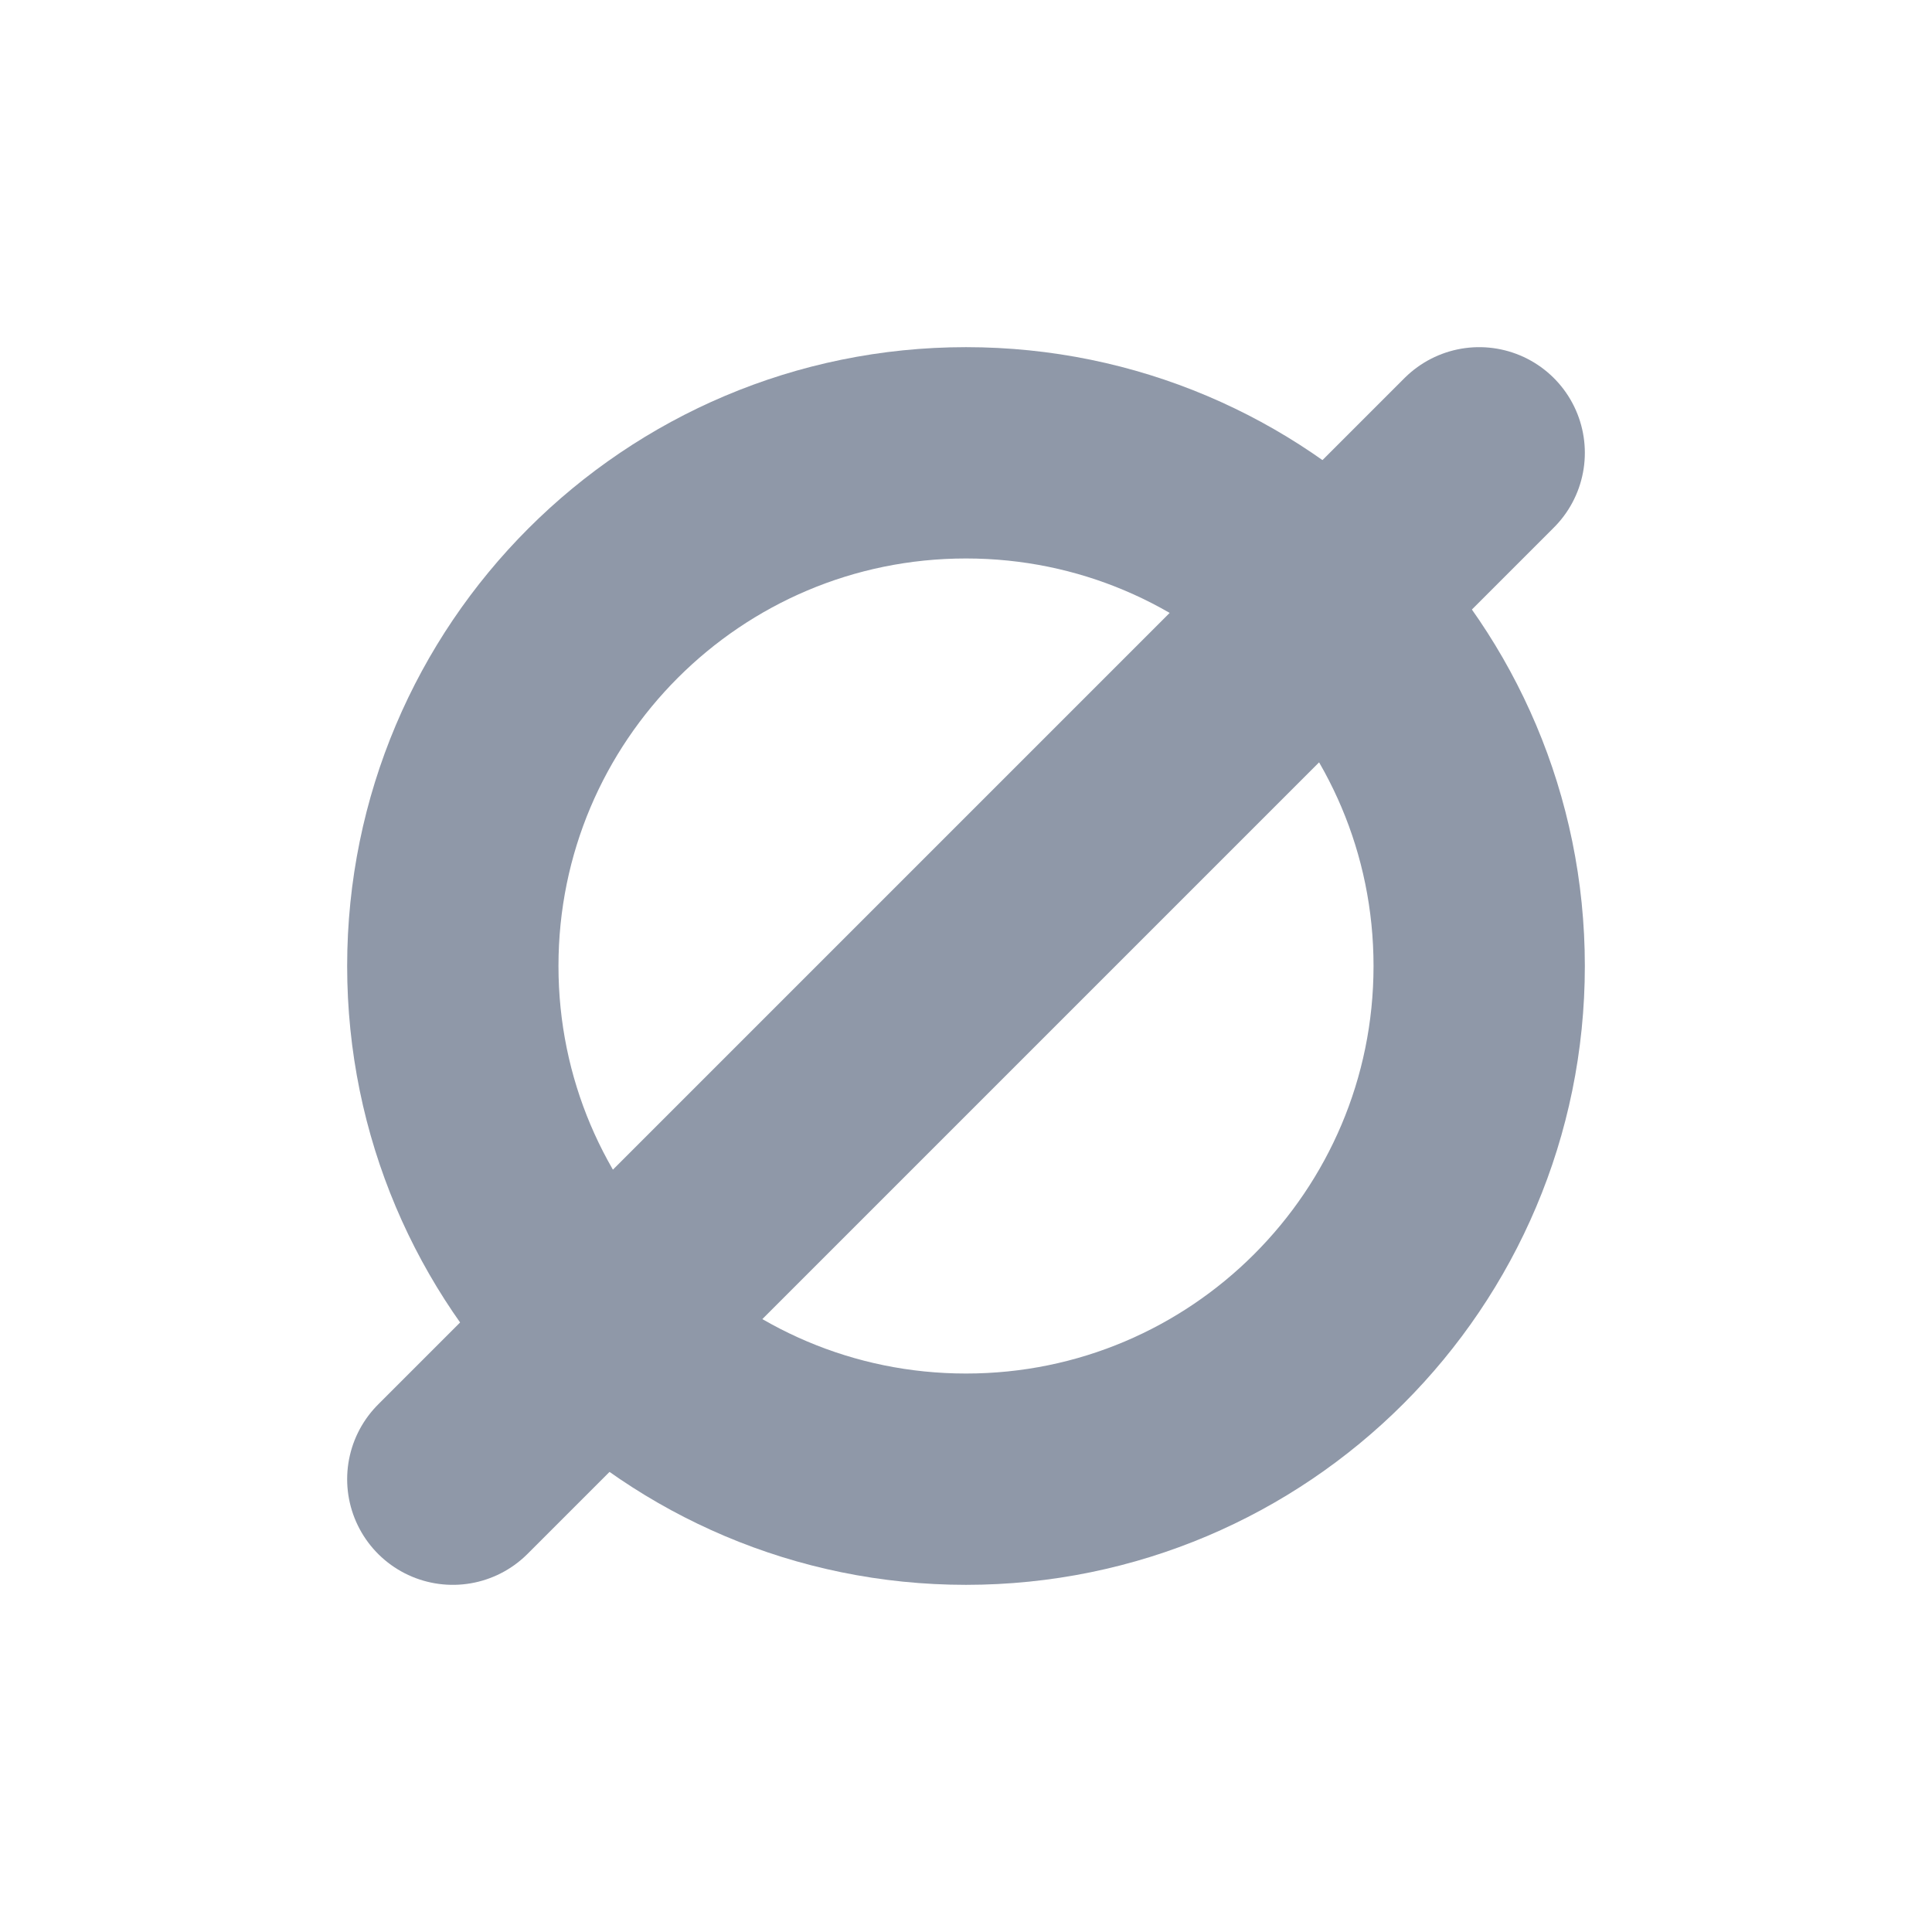
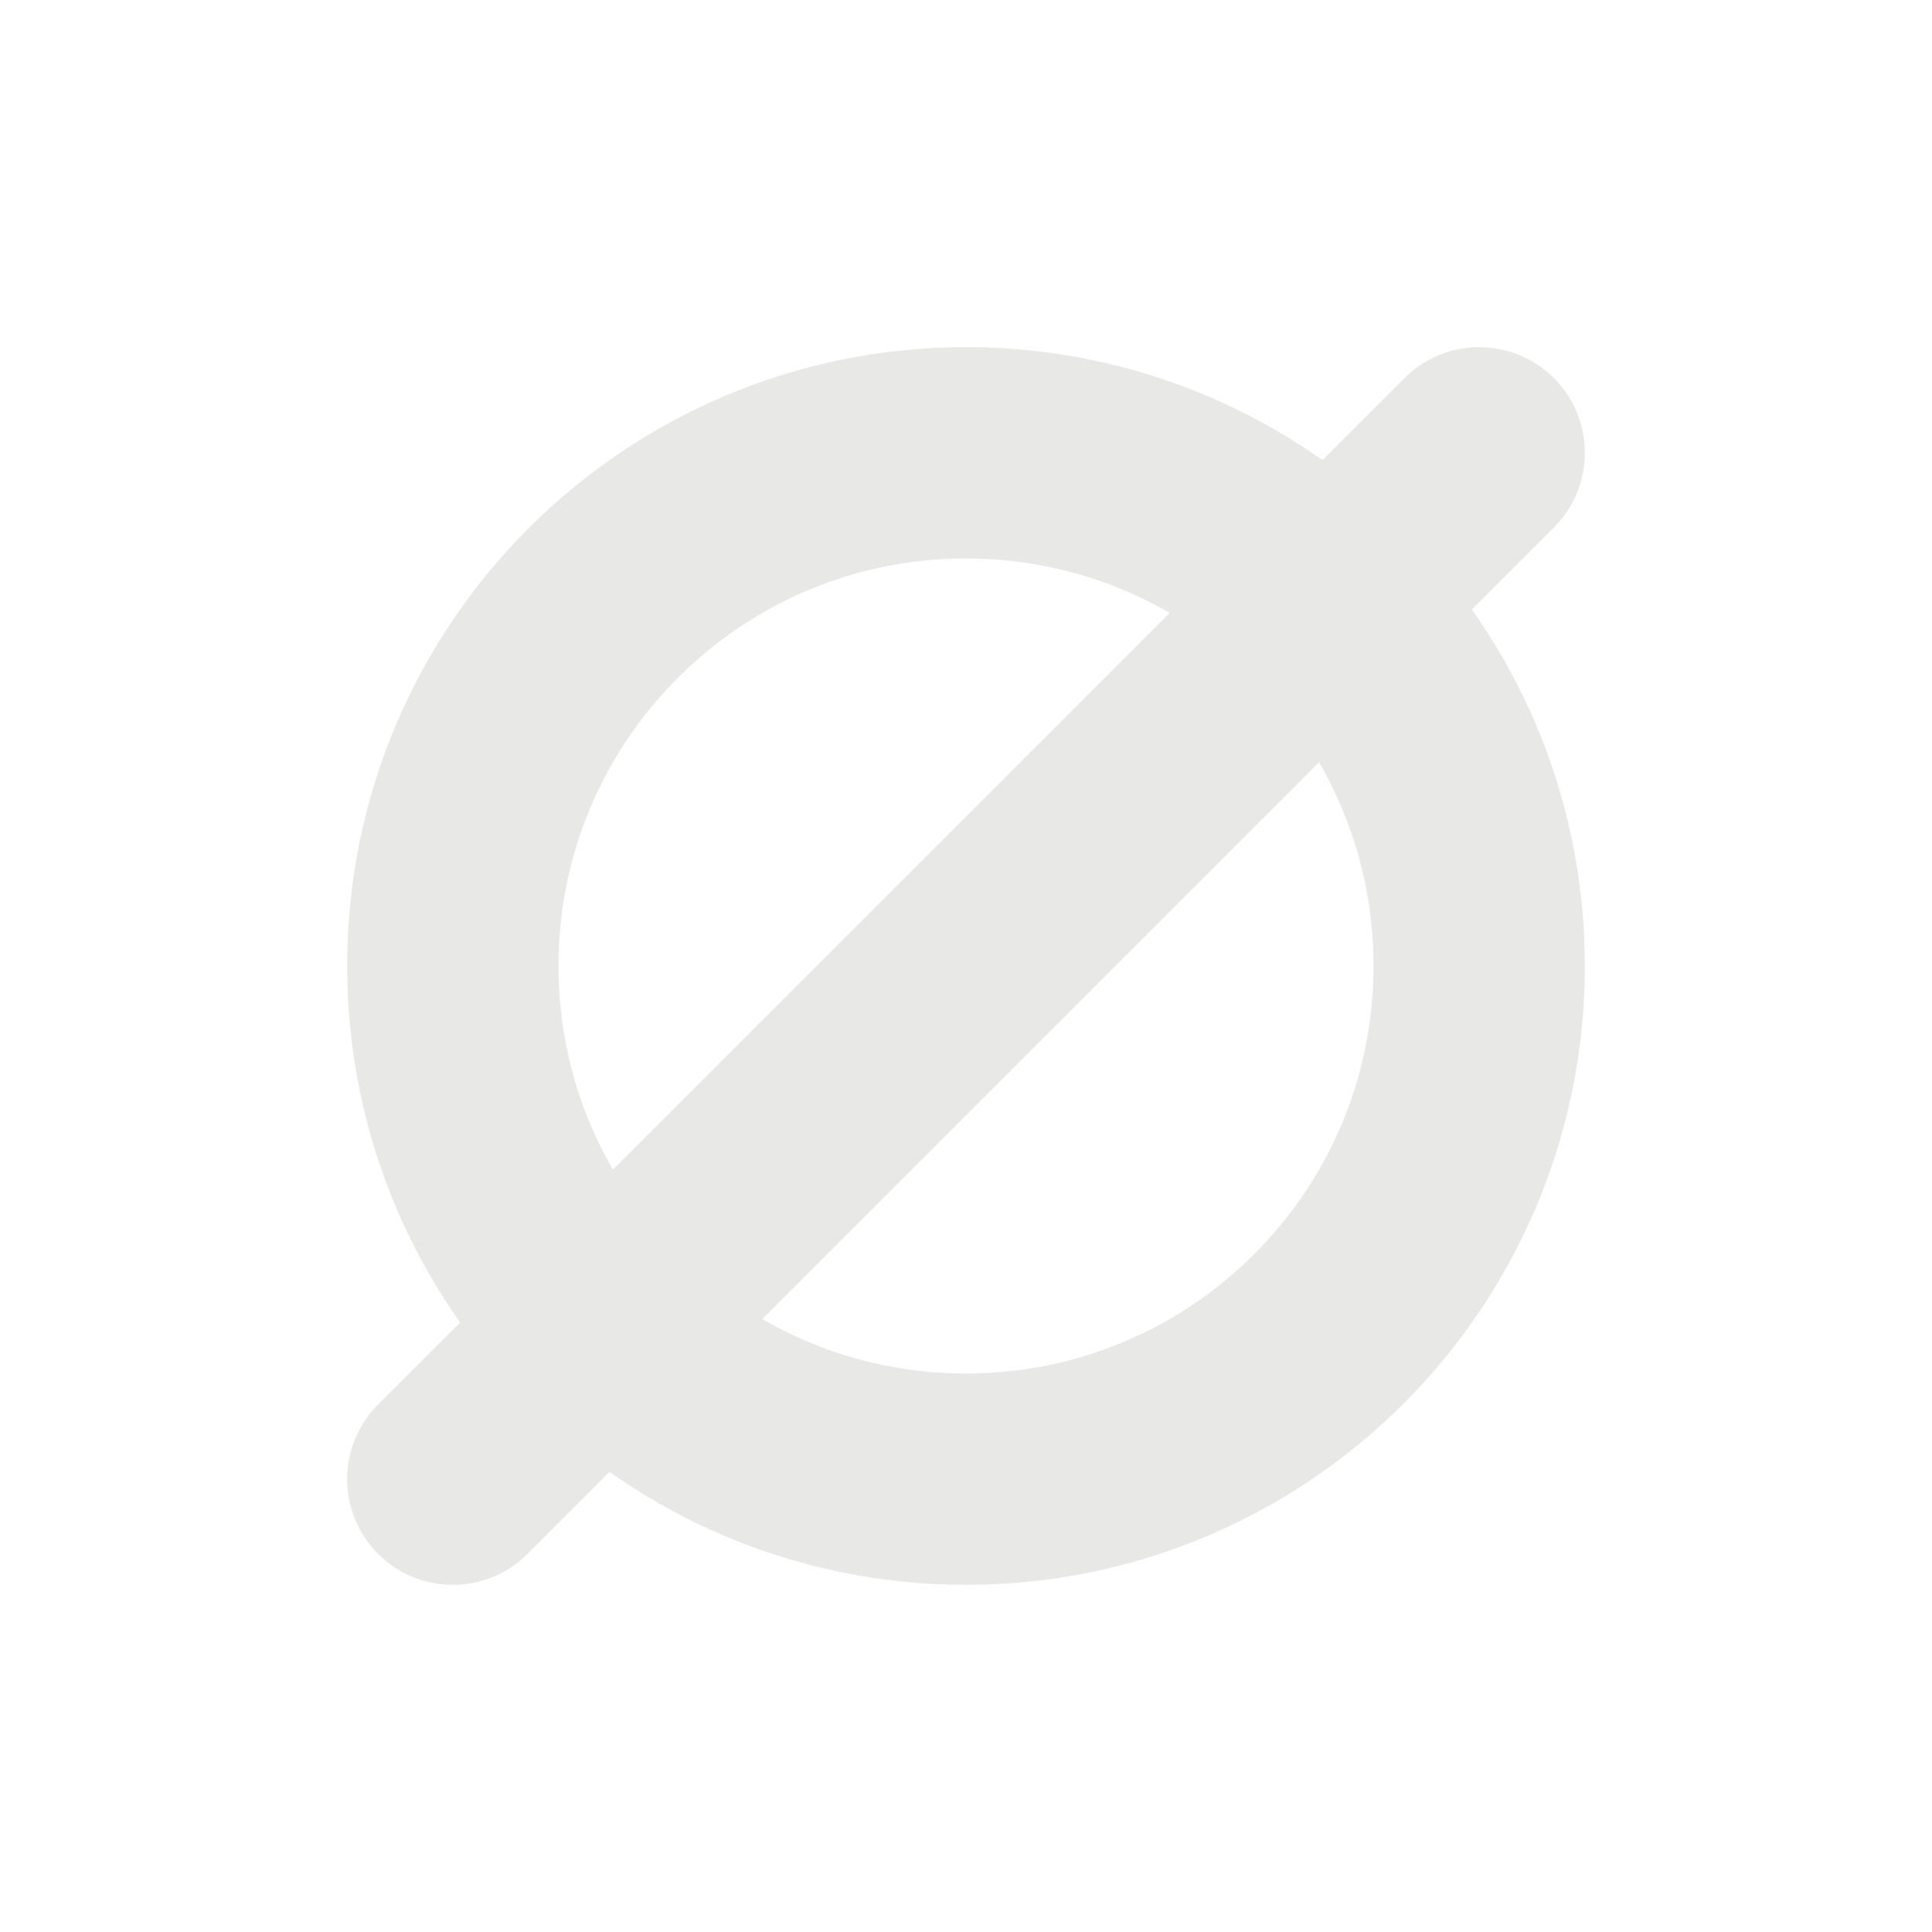
<svg xmlns="http://www.w3.org/2000/svg" width="64" height="64" viewBox="0 0 64 64" role="img" aria-label="Nullius">
-   <g fill="none" stroke="#8f98a8" stroke-width="7">
+   <g fill="none" stroke="#e8e8e6" stroke-width="7">
    <circle cx="32" cy="32" r="17" />
    <path d="M15 49 49 15" stroke-linecap="round" />
  </g>
</svg>
